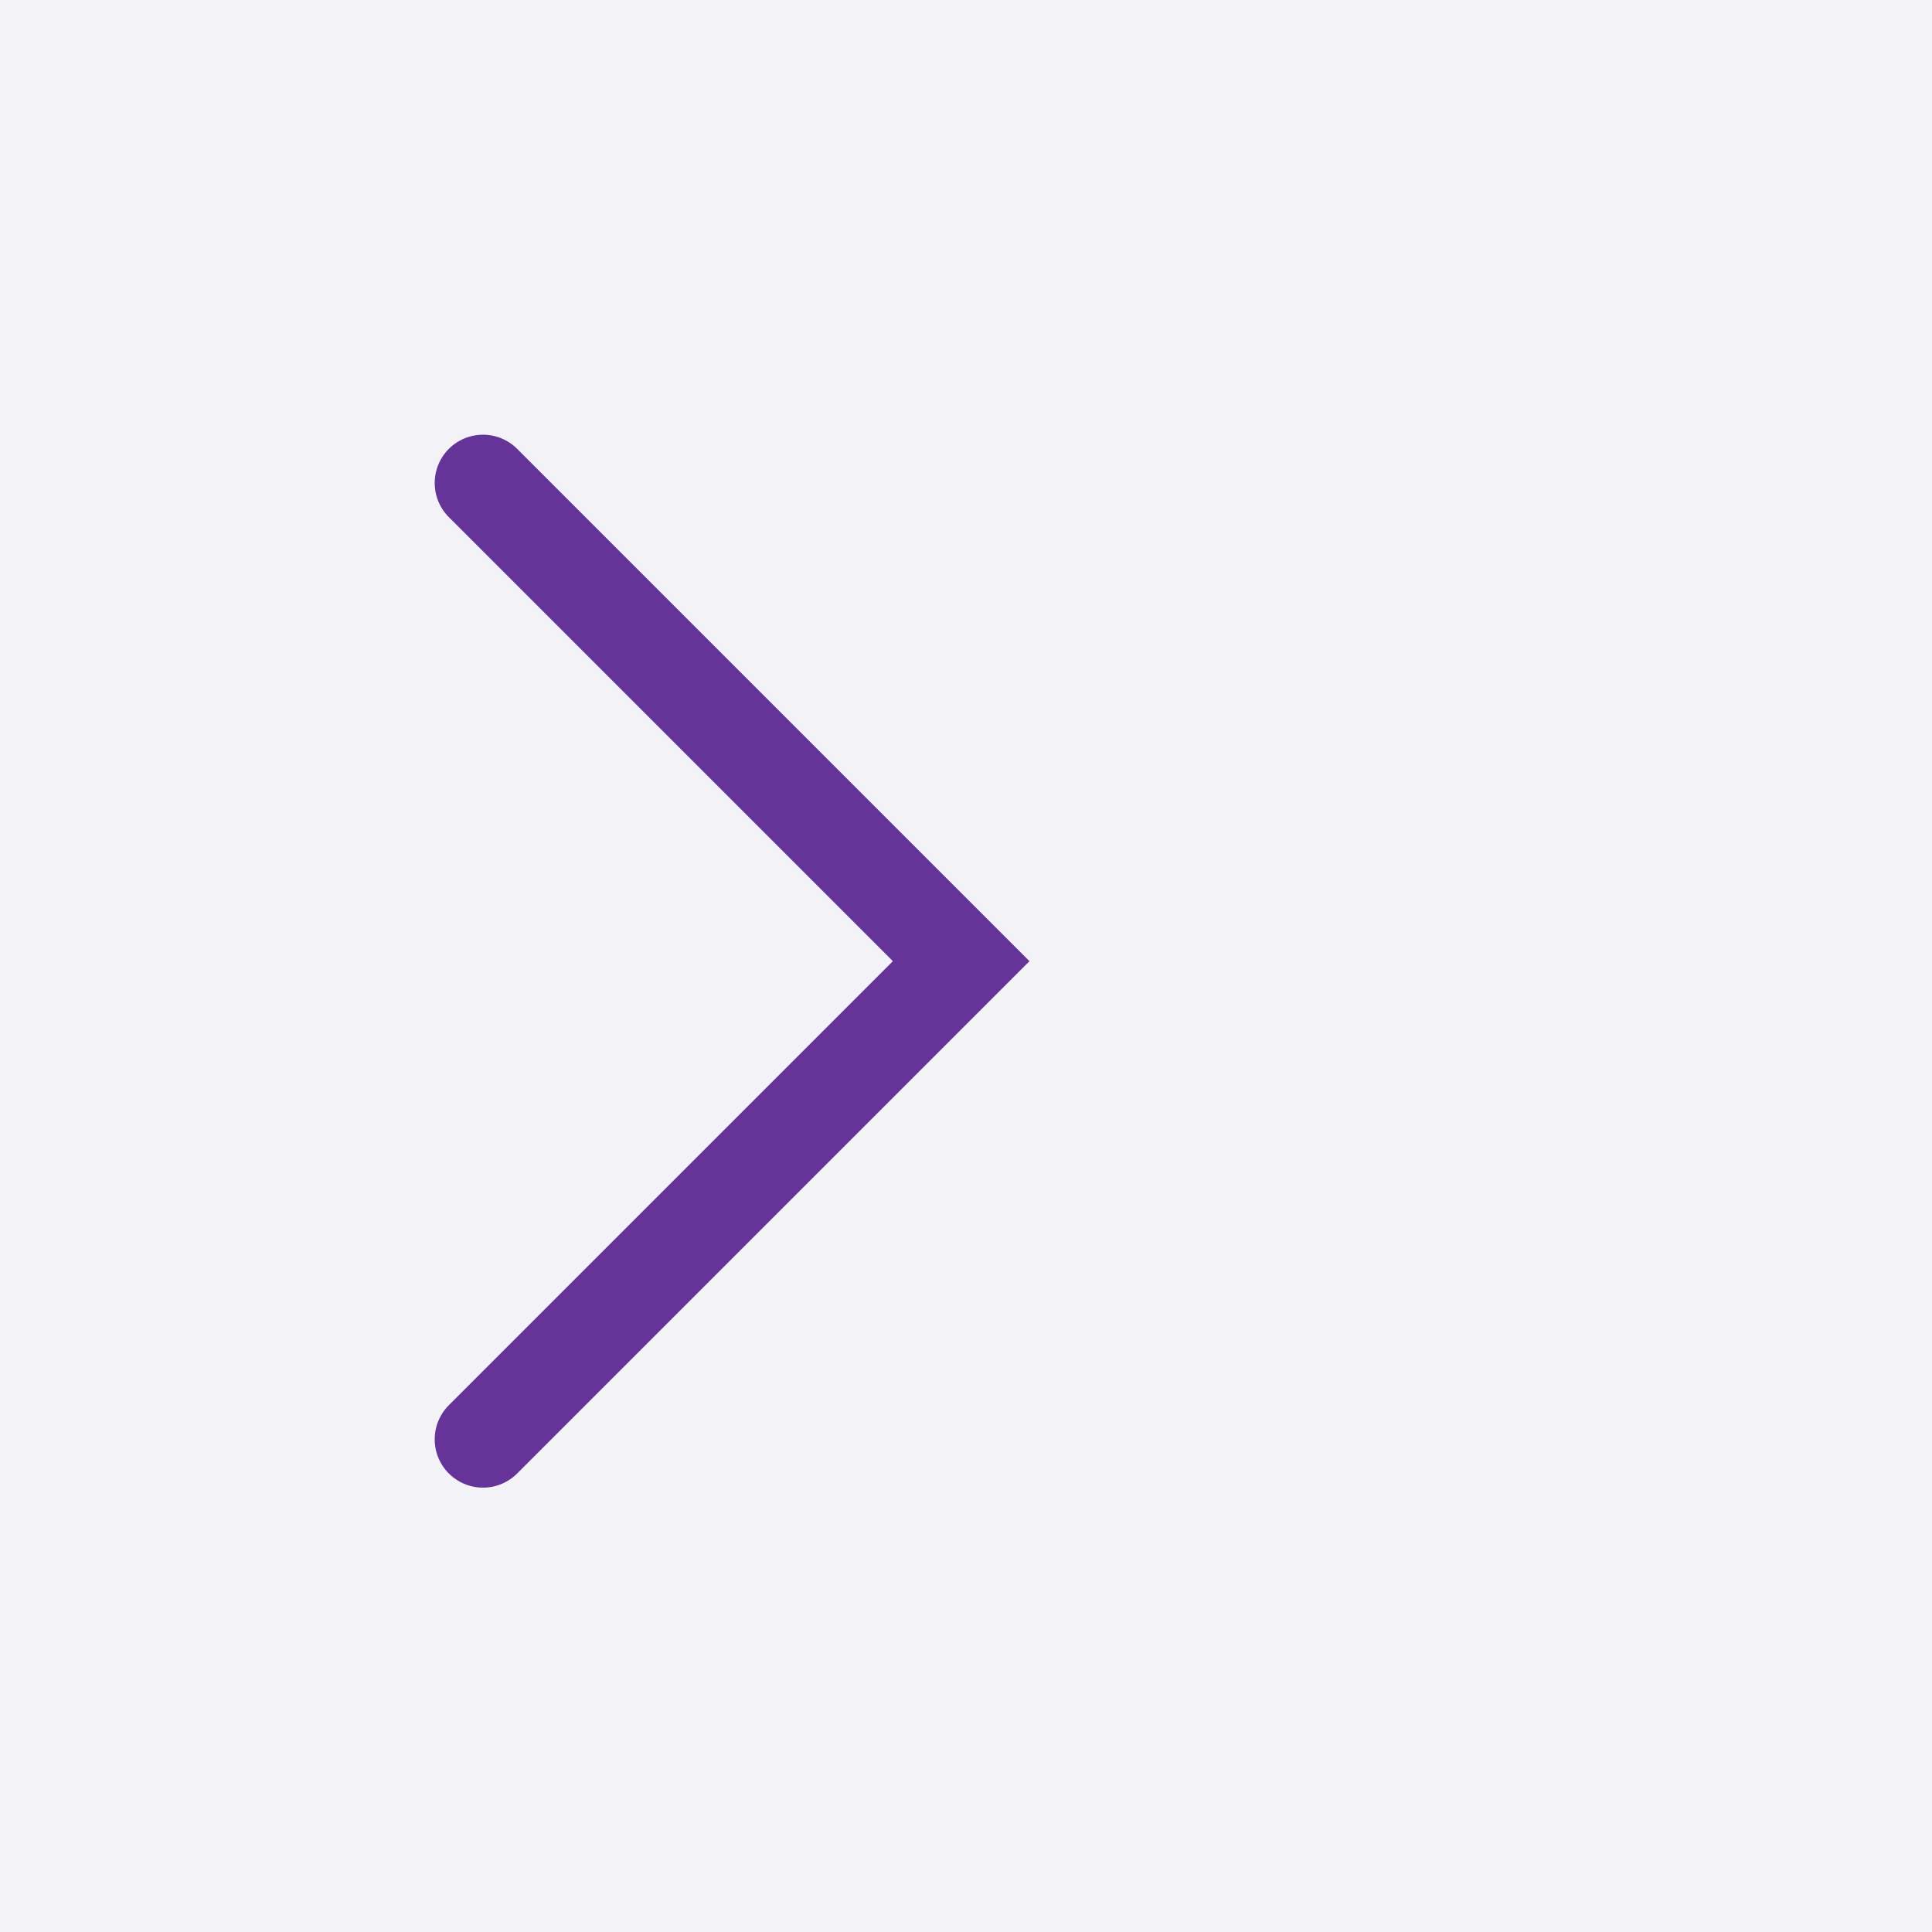
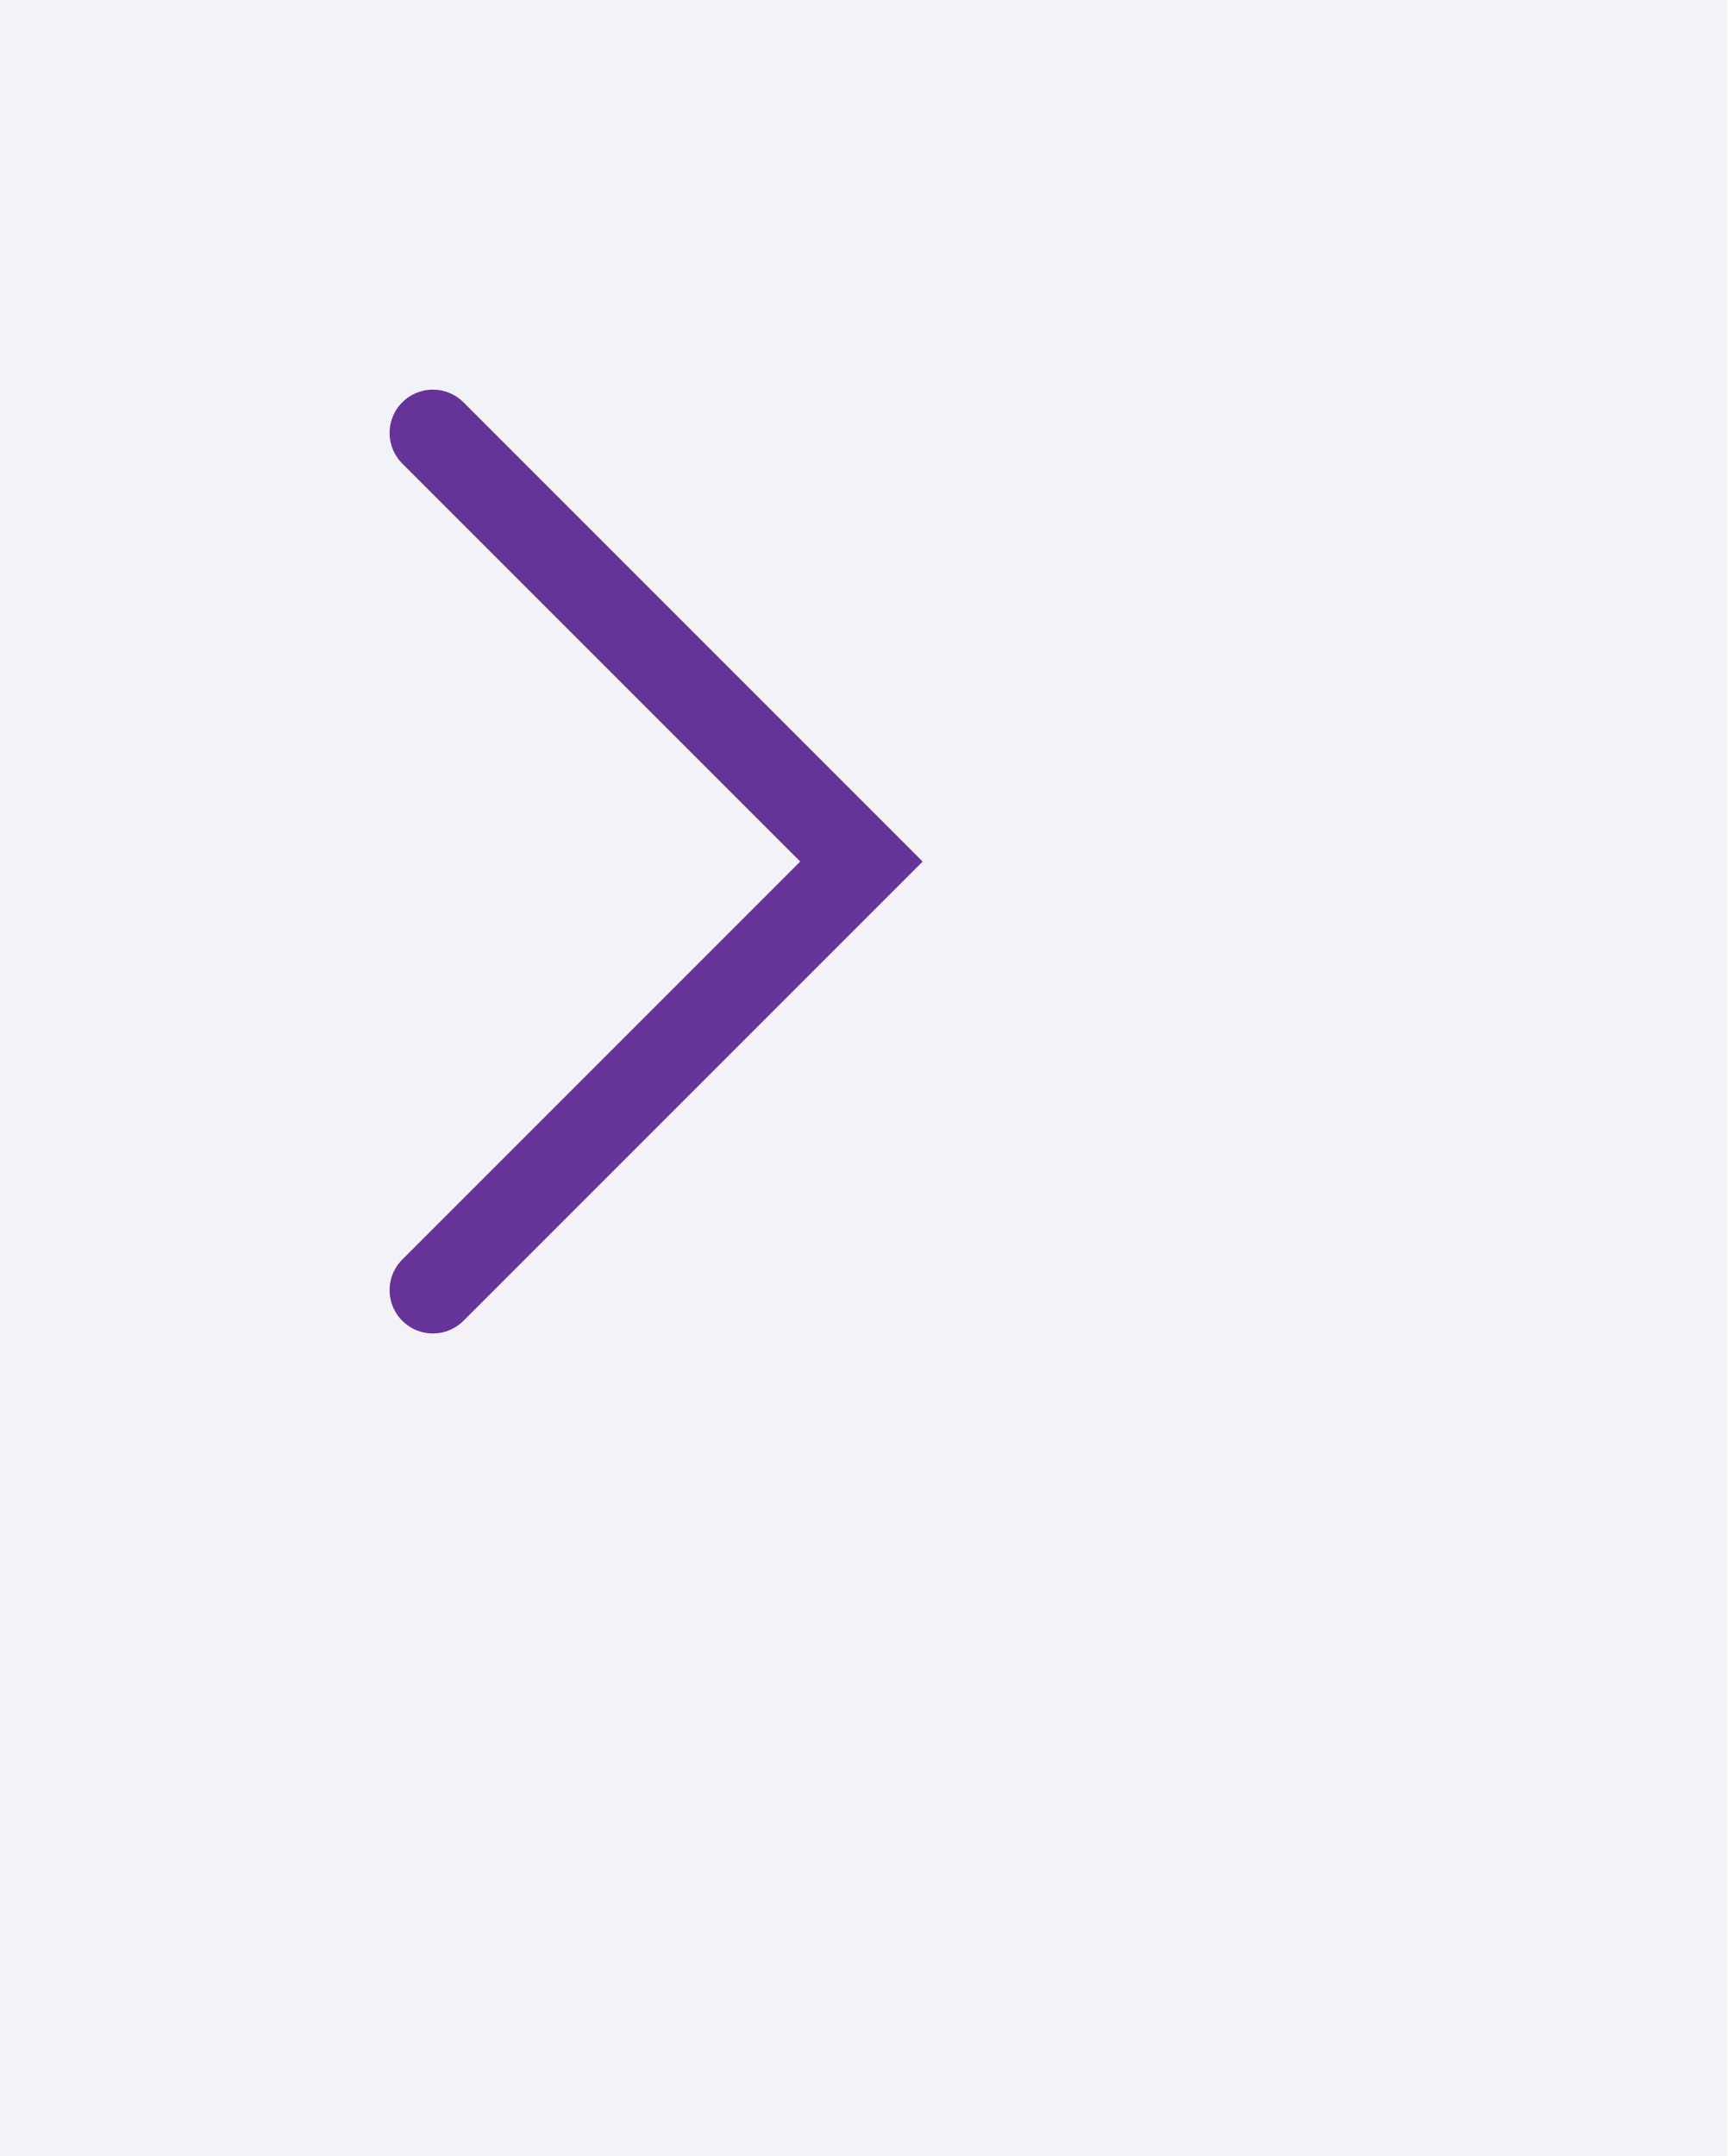
- <svg xmlns="http://www.w3.org/2000/svg" width="40" height="40" style="fill:none; stroke-linecap:round;">
+ <svg xmlns="http://www.w3.org/2000/svg" width="39.899" height="49.799" style="fill:none; stroke-linecap:round;">
  <rect width="100%" height="100%" fill="#F3F3F7" />
-   <path stroke="#663399" stroke-width="2" d="M 20,20" />
+   <path stroke="#663399" stroke-width="2" d="M 20,50" />
  <path stroke="#663399" stroke-width="2" d="M 10,10 19.9,19.9 10,29.8" />
</svg>
